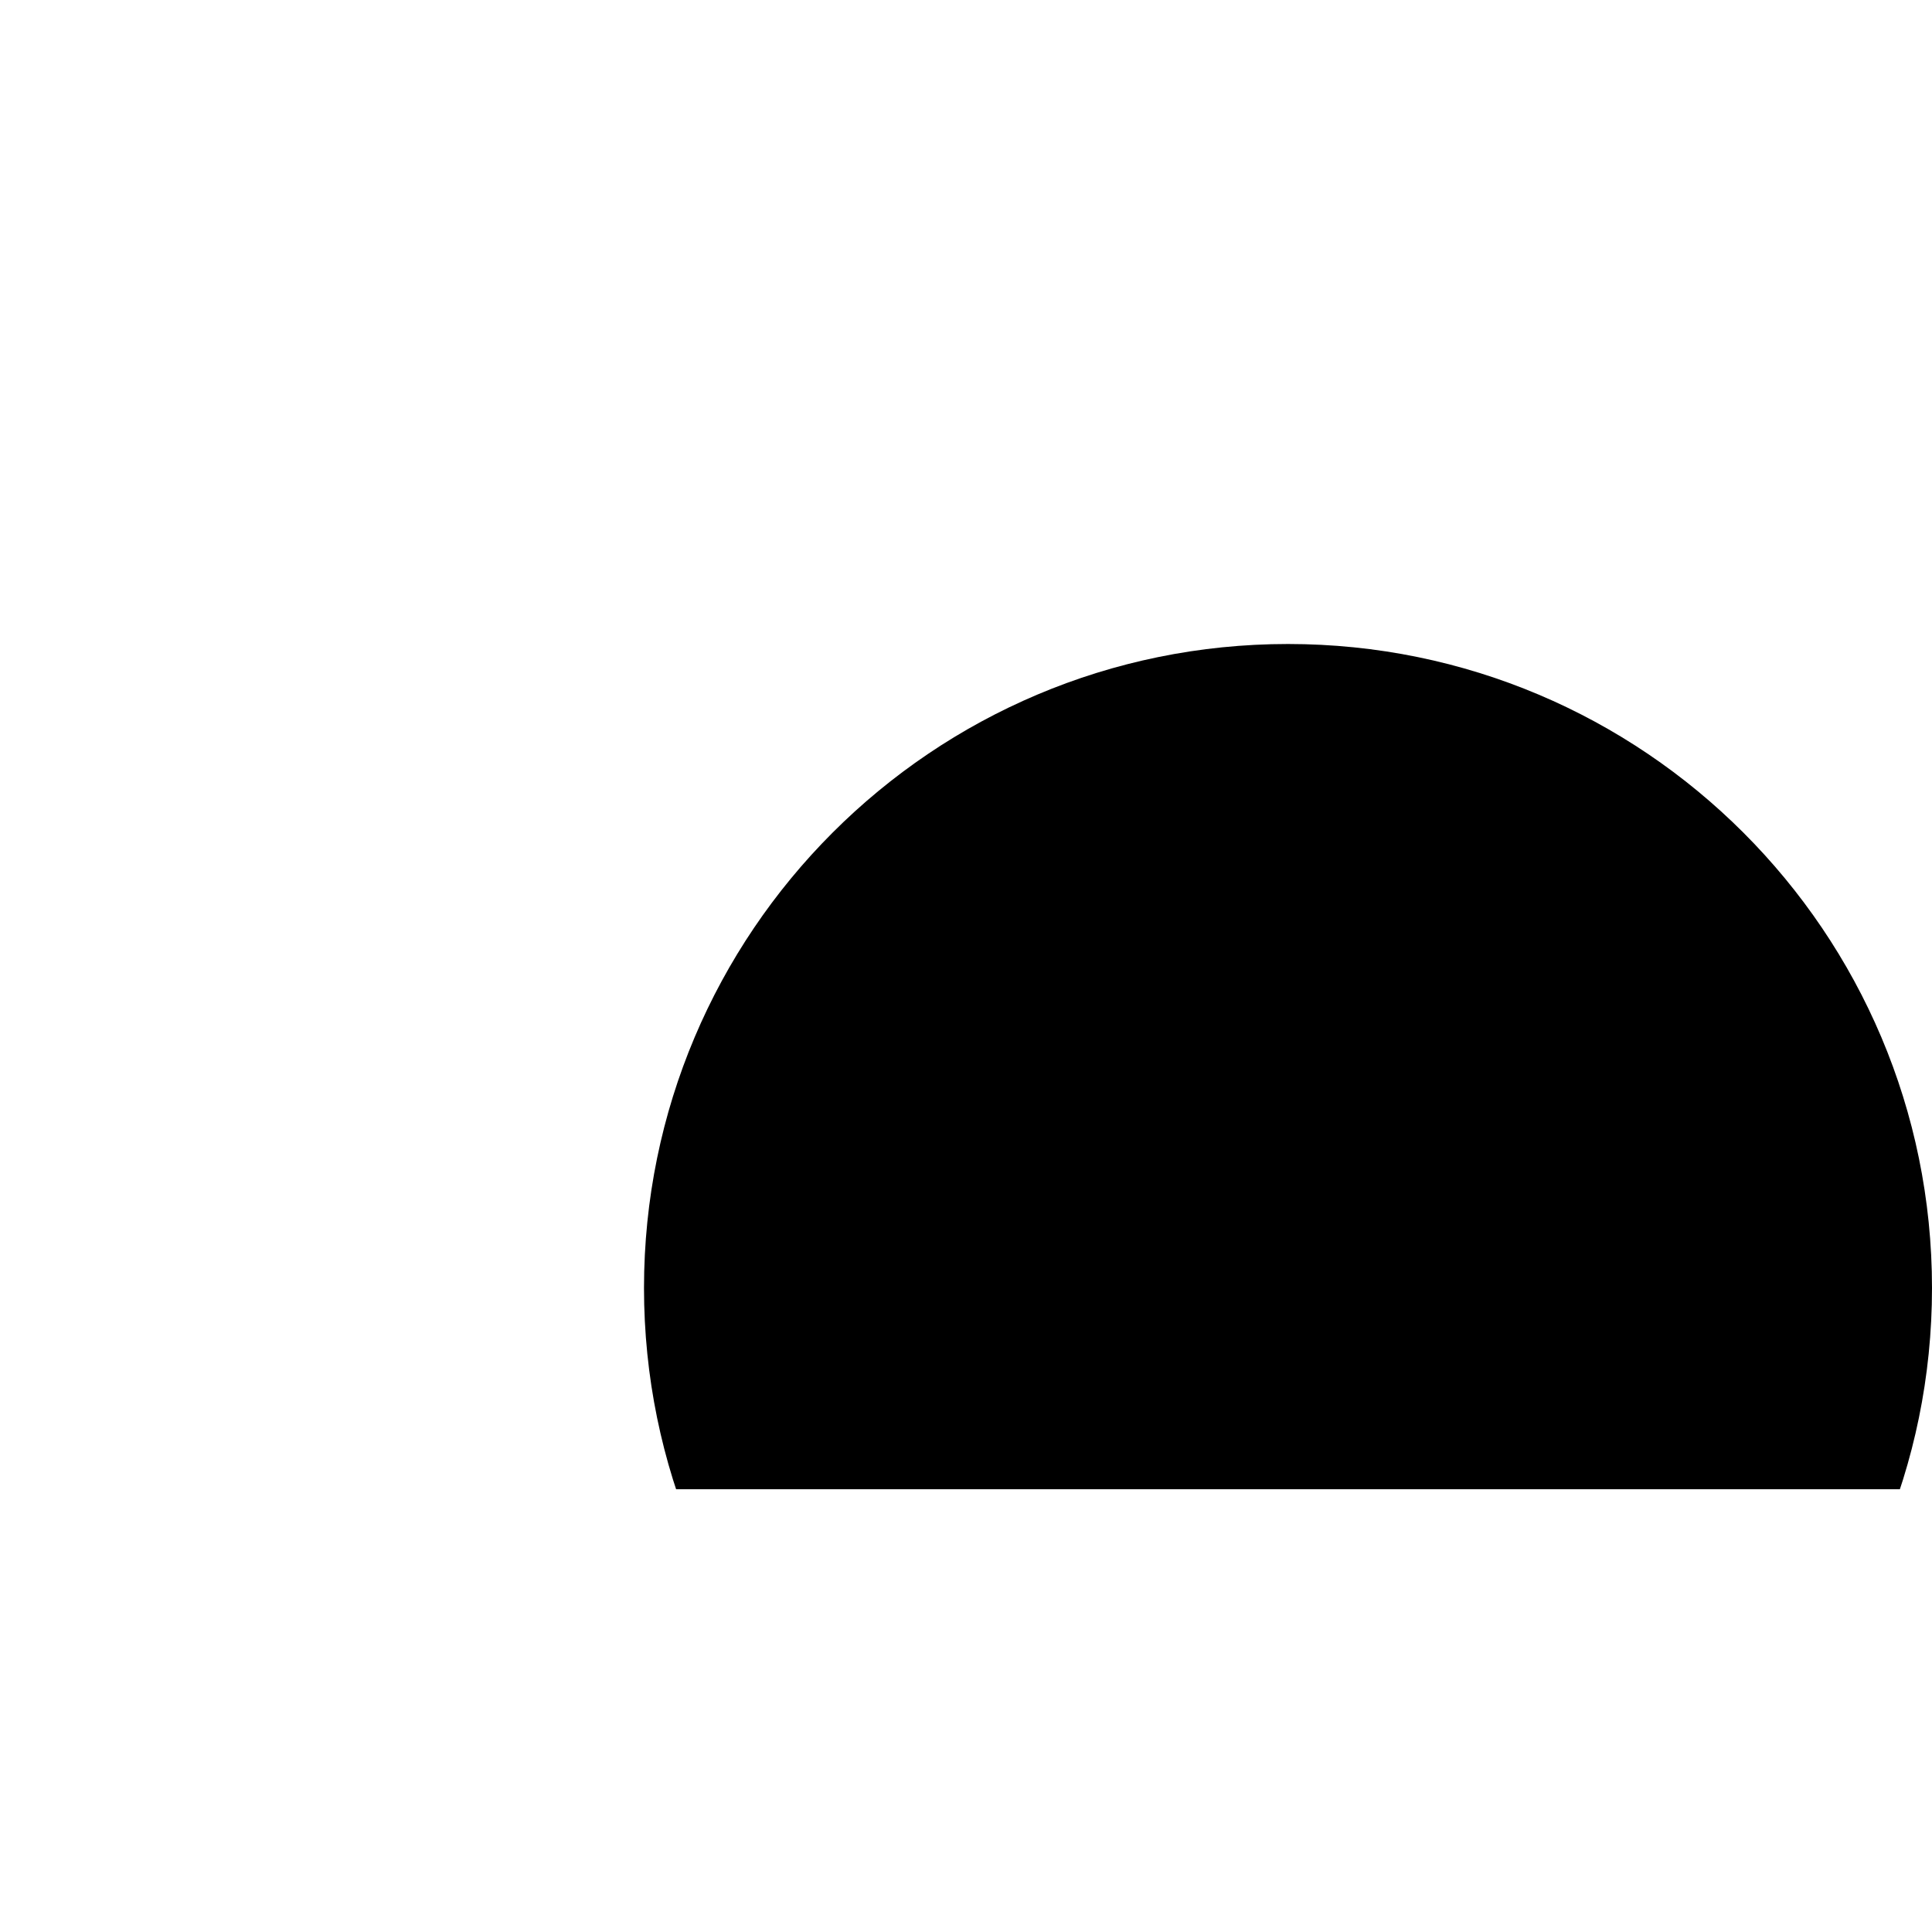
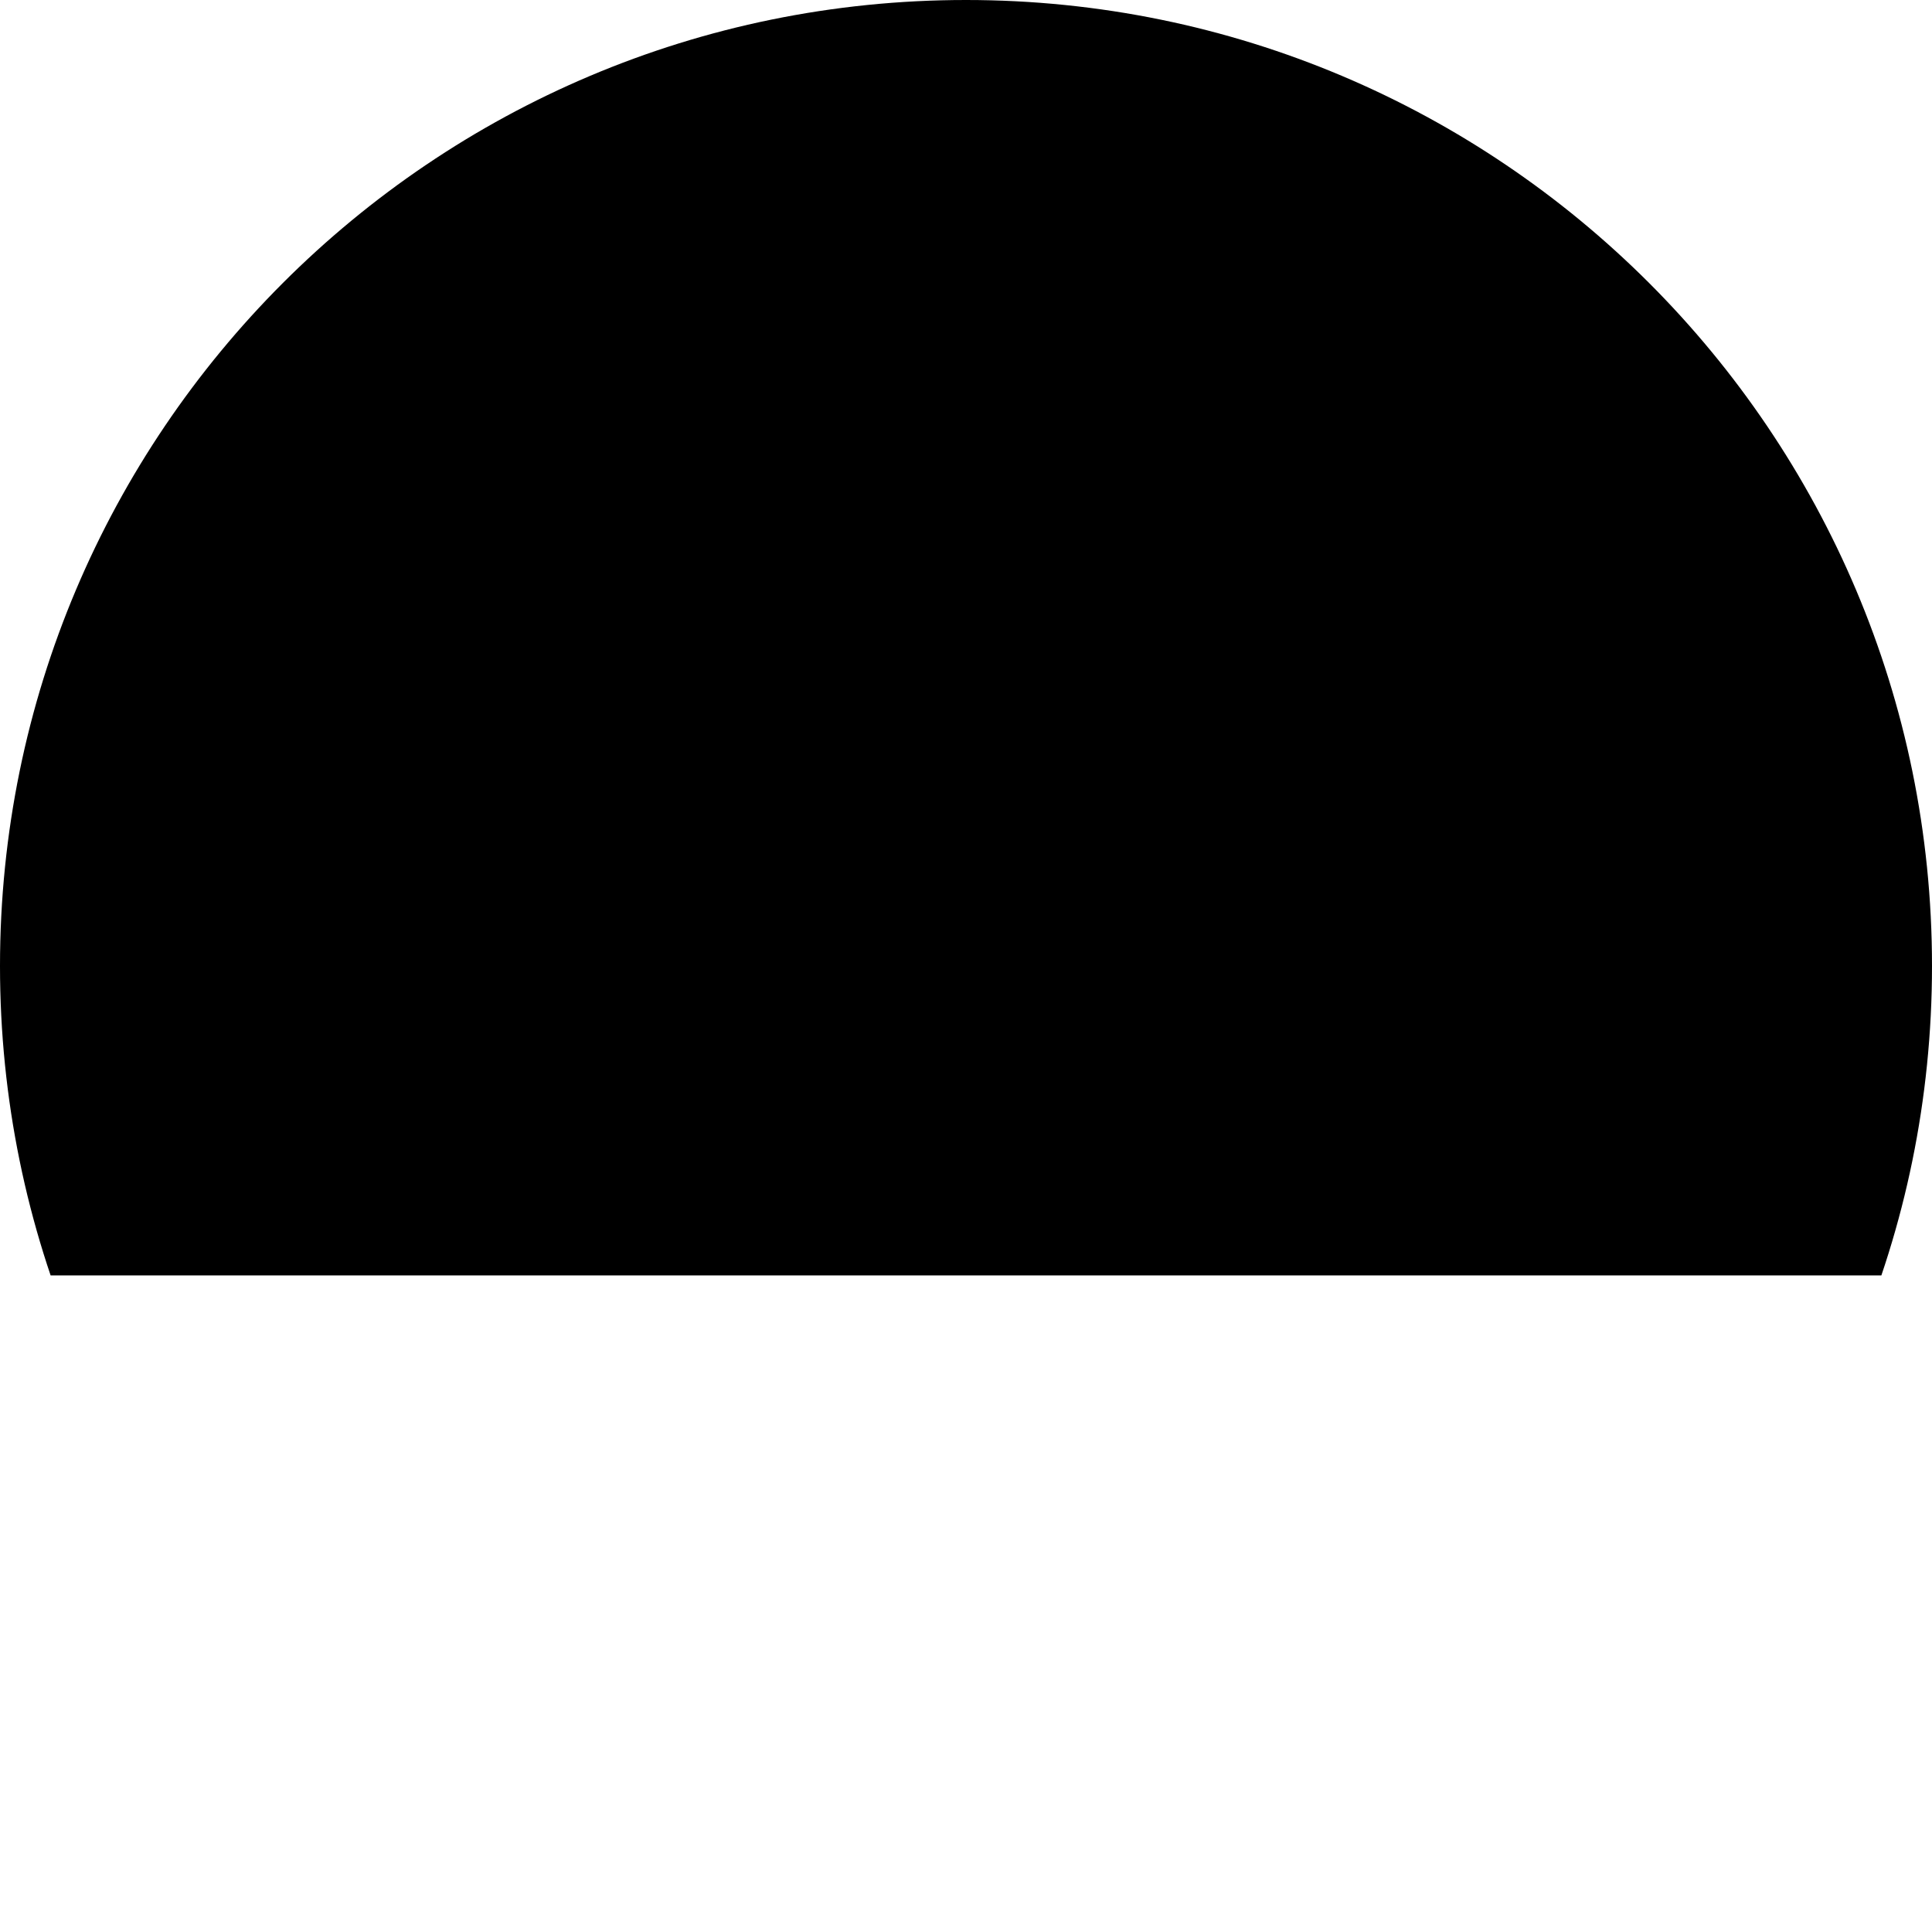
- <svg xmlns="http://www.w3.org/2000/svg" contentScriptType="text/ecmascript" width="384" zoomAndPan="magnify" contentStyleType="text/css" height="384" viewBox="0 0 384 384" preserveAspectRatio="xMidYMid meet" version="1.0">
+ <svg xmlns="http://www.w3.org/2000/svg" contentScriptType="text/ecmascript" width="256" zoomAndPan="magnify" contentStyleType="text/css" height="256" viewBox="0 0 256 256" preserveAspectRatio="xMidYMid meet" version="1.0">
  <clipPath id="clipPath_1">
-     <rect x="128.0" width="256.0" height="168.0" y="128.0" />
+     <rect x="0.0" width="256.0" height="169.0" y="0.0" />
  </clipPath>
-   <circle clip-path="url(#clipPath_1)" width="256.0" r="128" cx="256" class="circle0" height="256.0" id="circle0" cy="256" />
+   <circle id="circle0" r="128" clip-path="url(#clipPath_1)" class="circle0" cx="128" cy="128" />
</svg>
